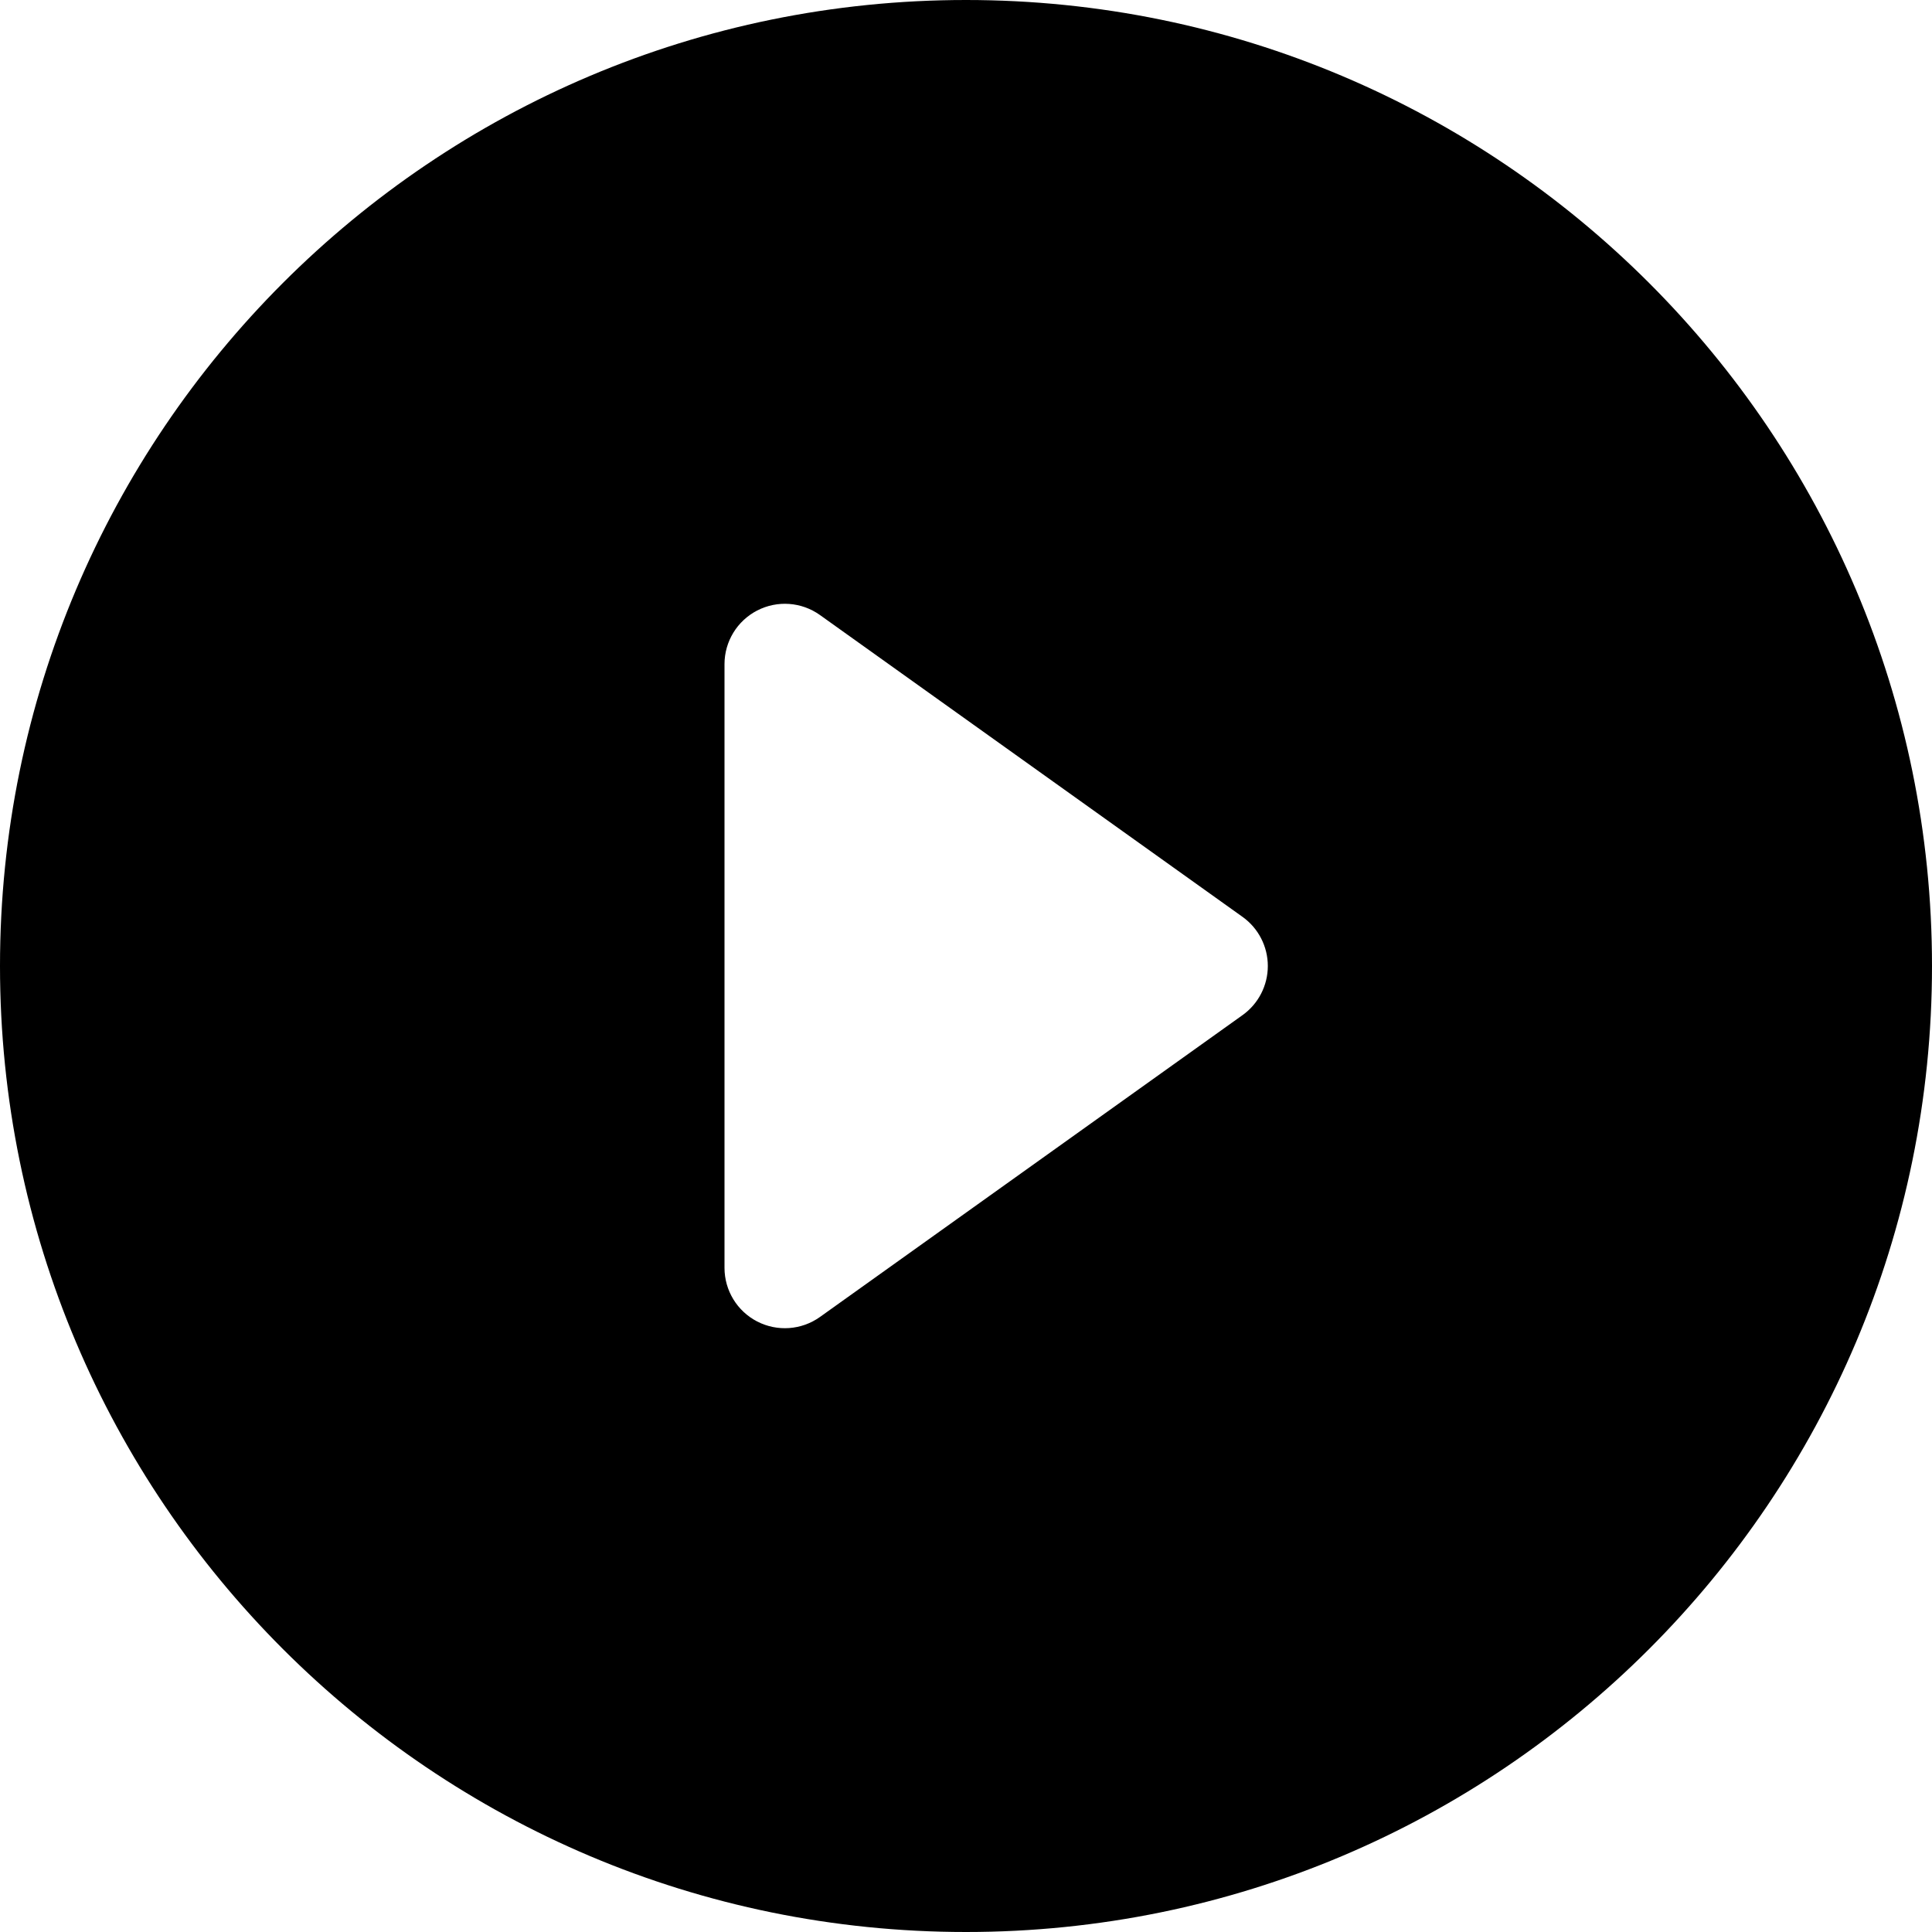
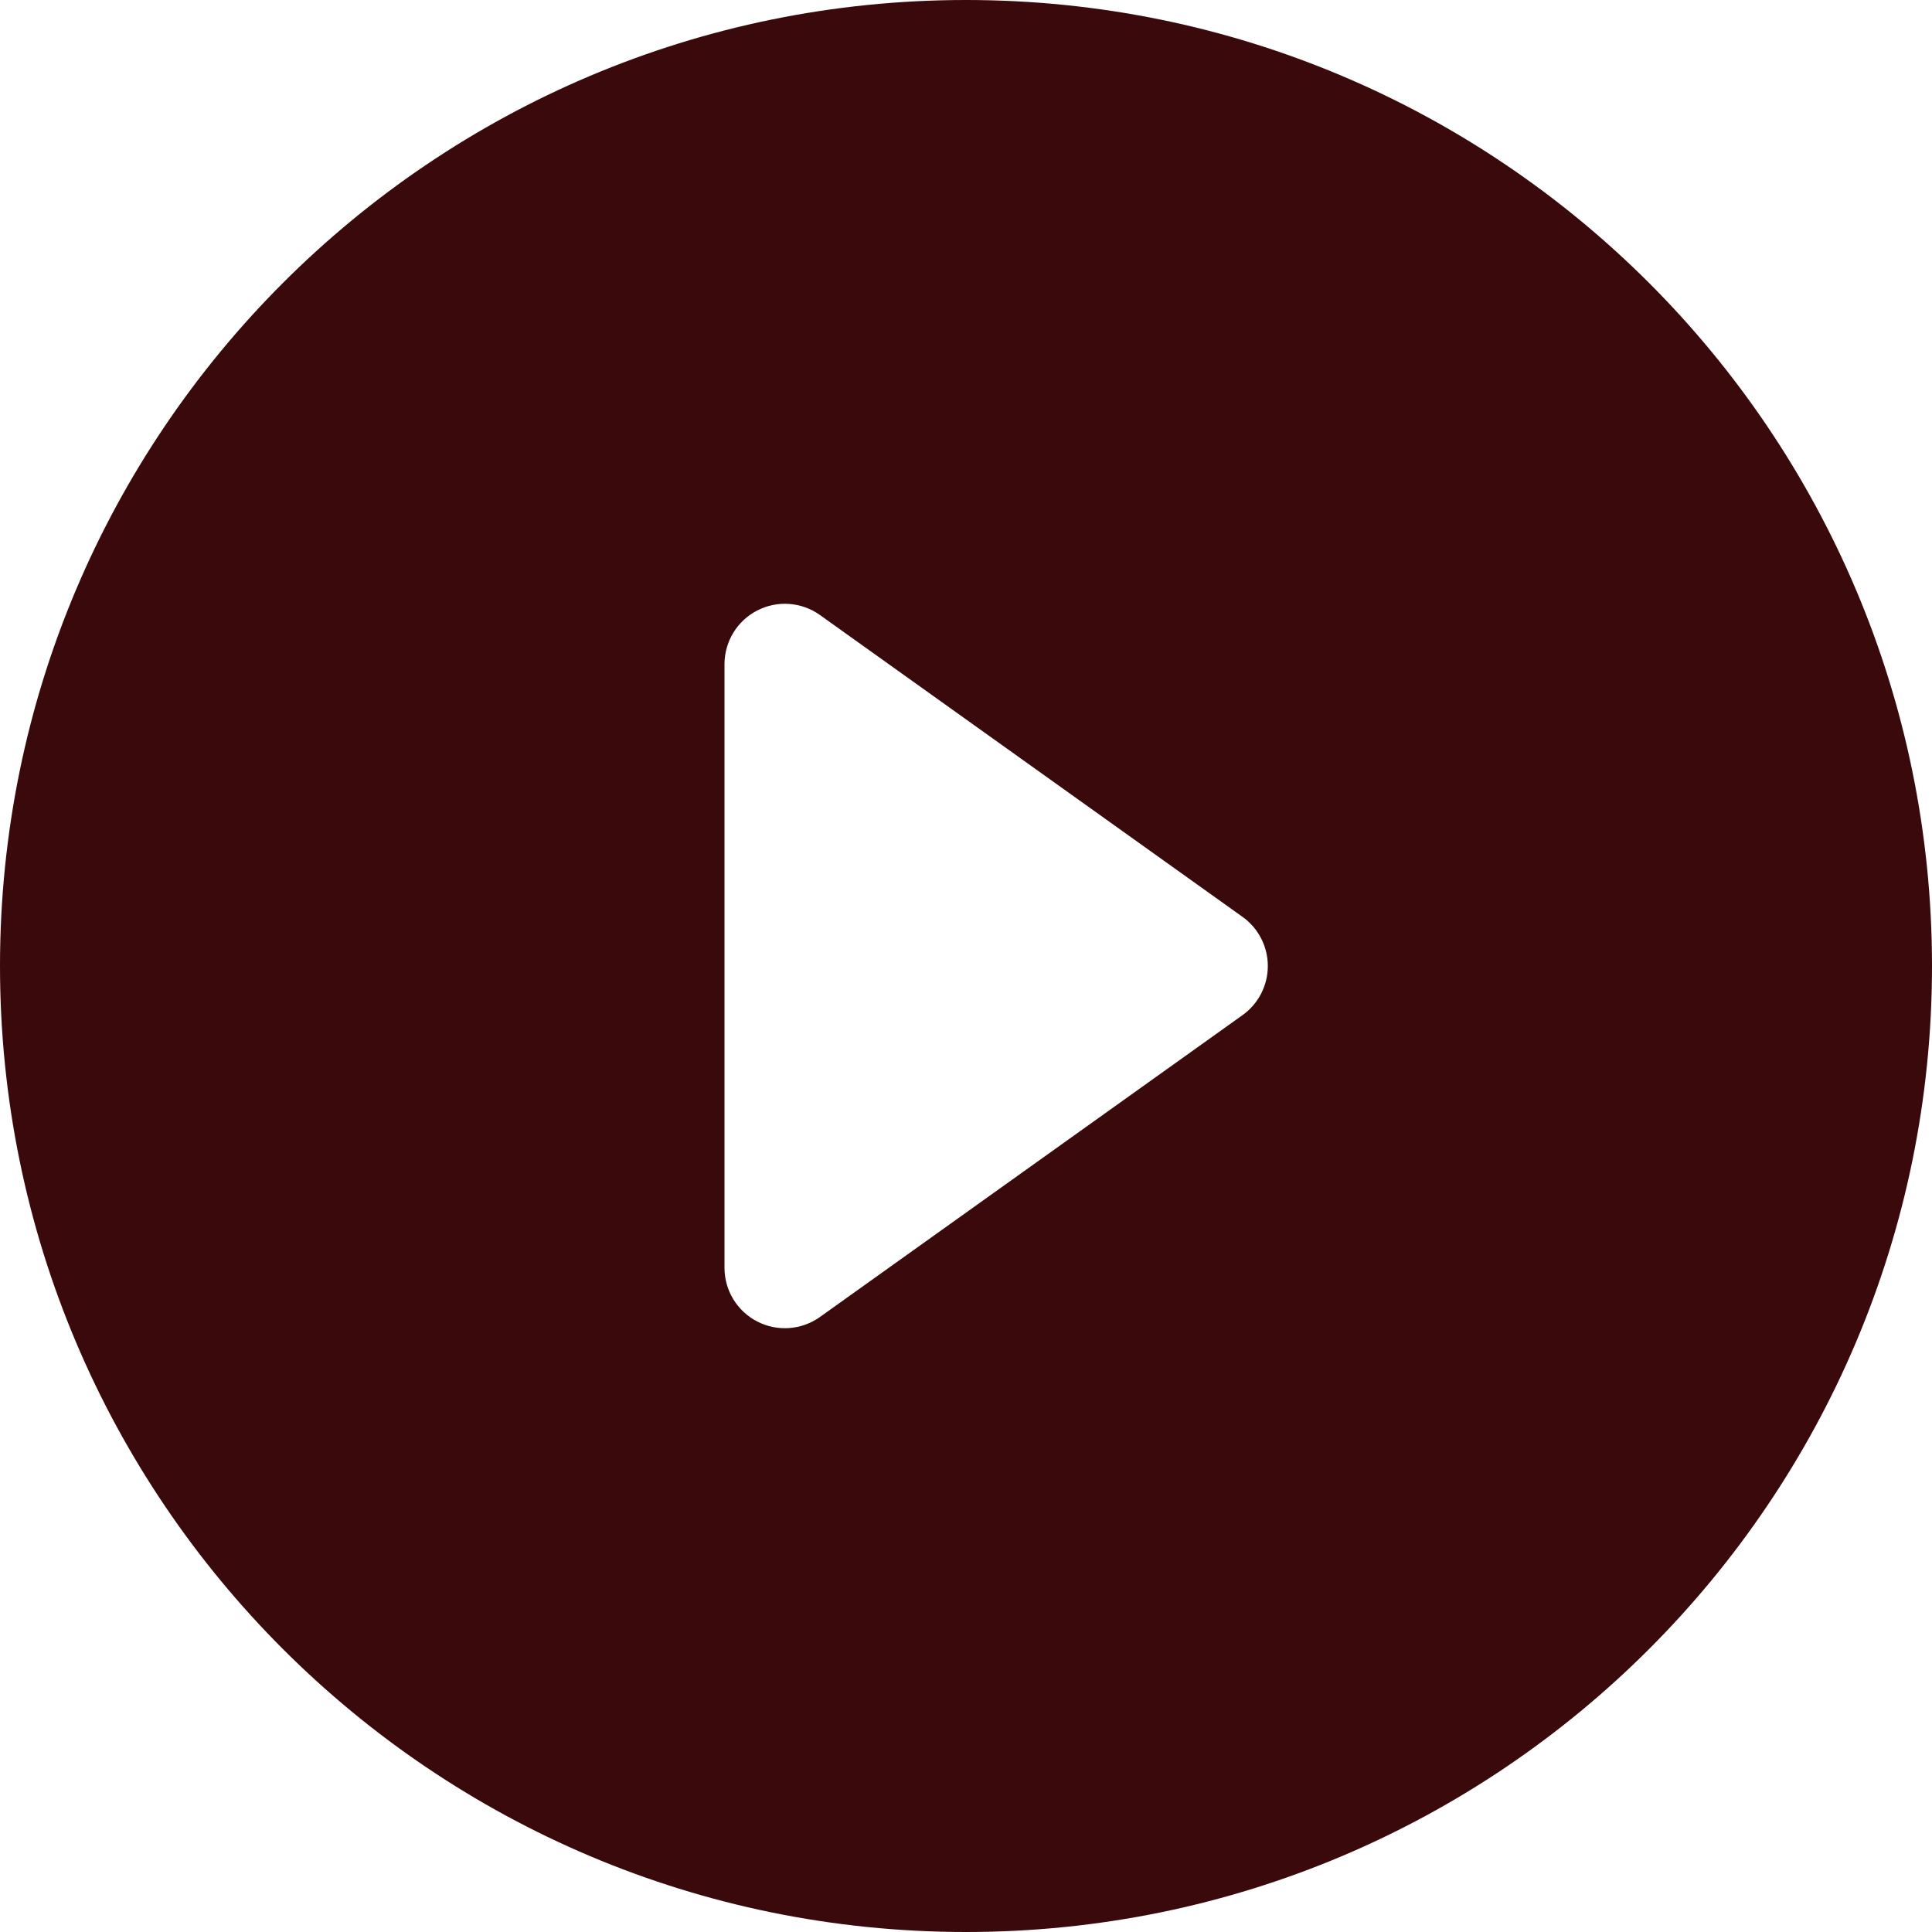
- <svg xmlns="http://www.w3.org/2000/svg" width="16" height="16" fill="currentColor" class="bi bi-play-circle-fill" viewBox="0 0 16 16">
+ <svg xmlns="http://www.w3.org/2000/svg" width="16" height="16" fill="#3A090B" class="bi bi-play-circle-fill" viewBox="0 0 16 16">
  <path d="M16 8A8 8 0 1 1 0 8a8 8 0 0 1 16 0M6.79 5.093A.5.5 0 0 0 6 5.5v5a.5.5 0 0 0 .79.407l3.5-2.5a.5.5 0 0 0 0-.814z" />
</svg>
